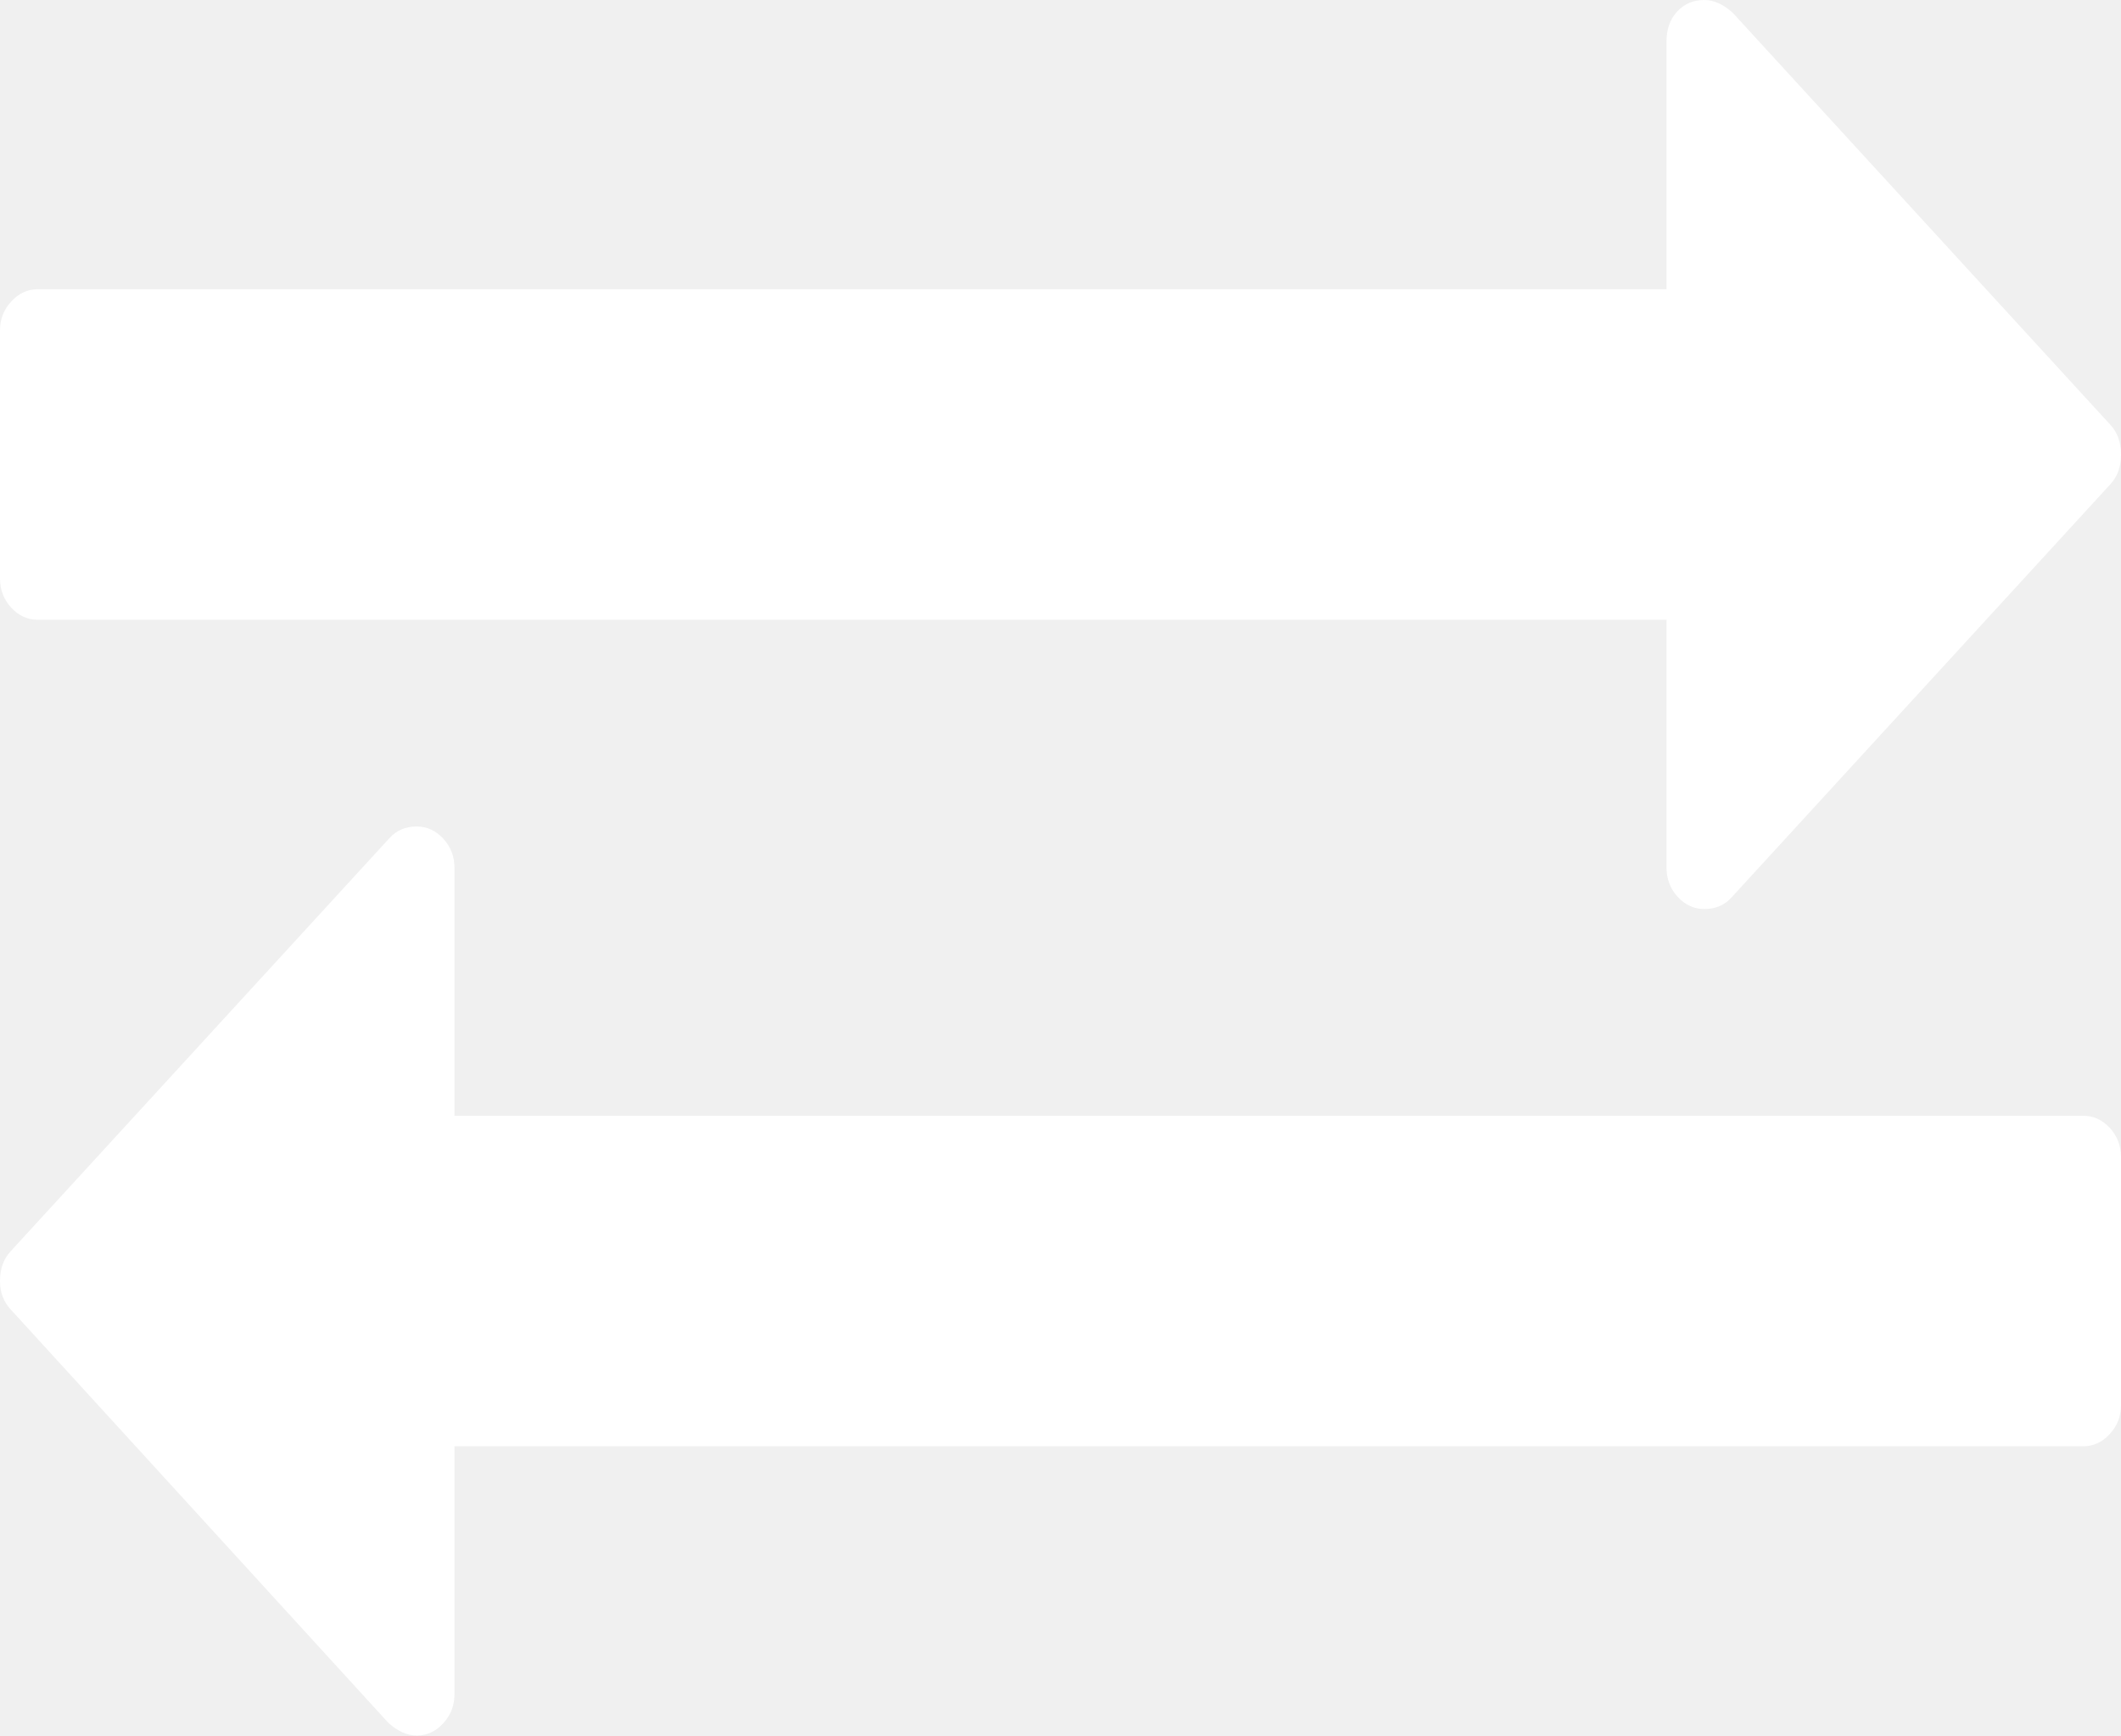
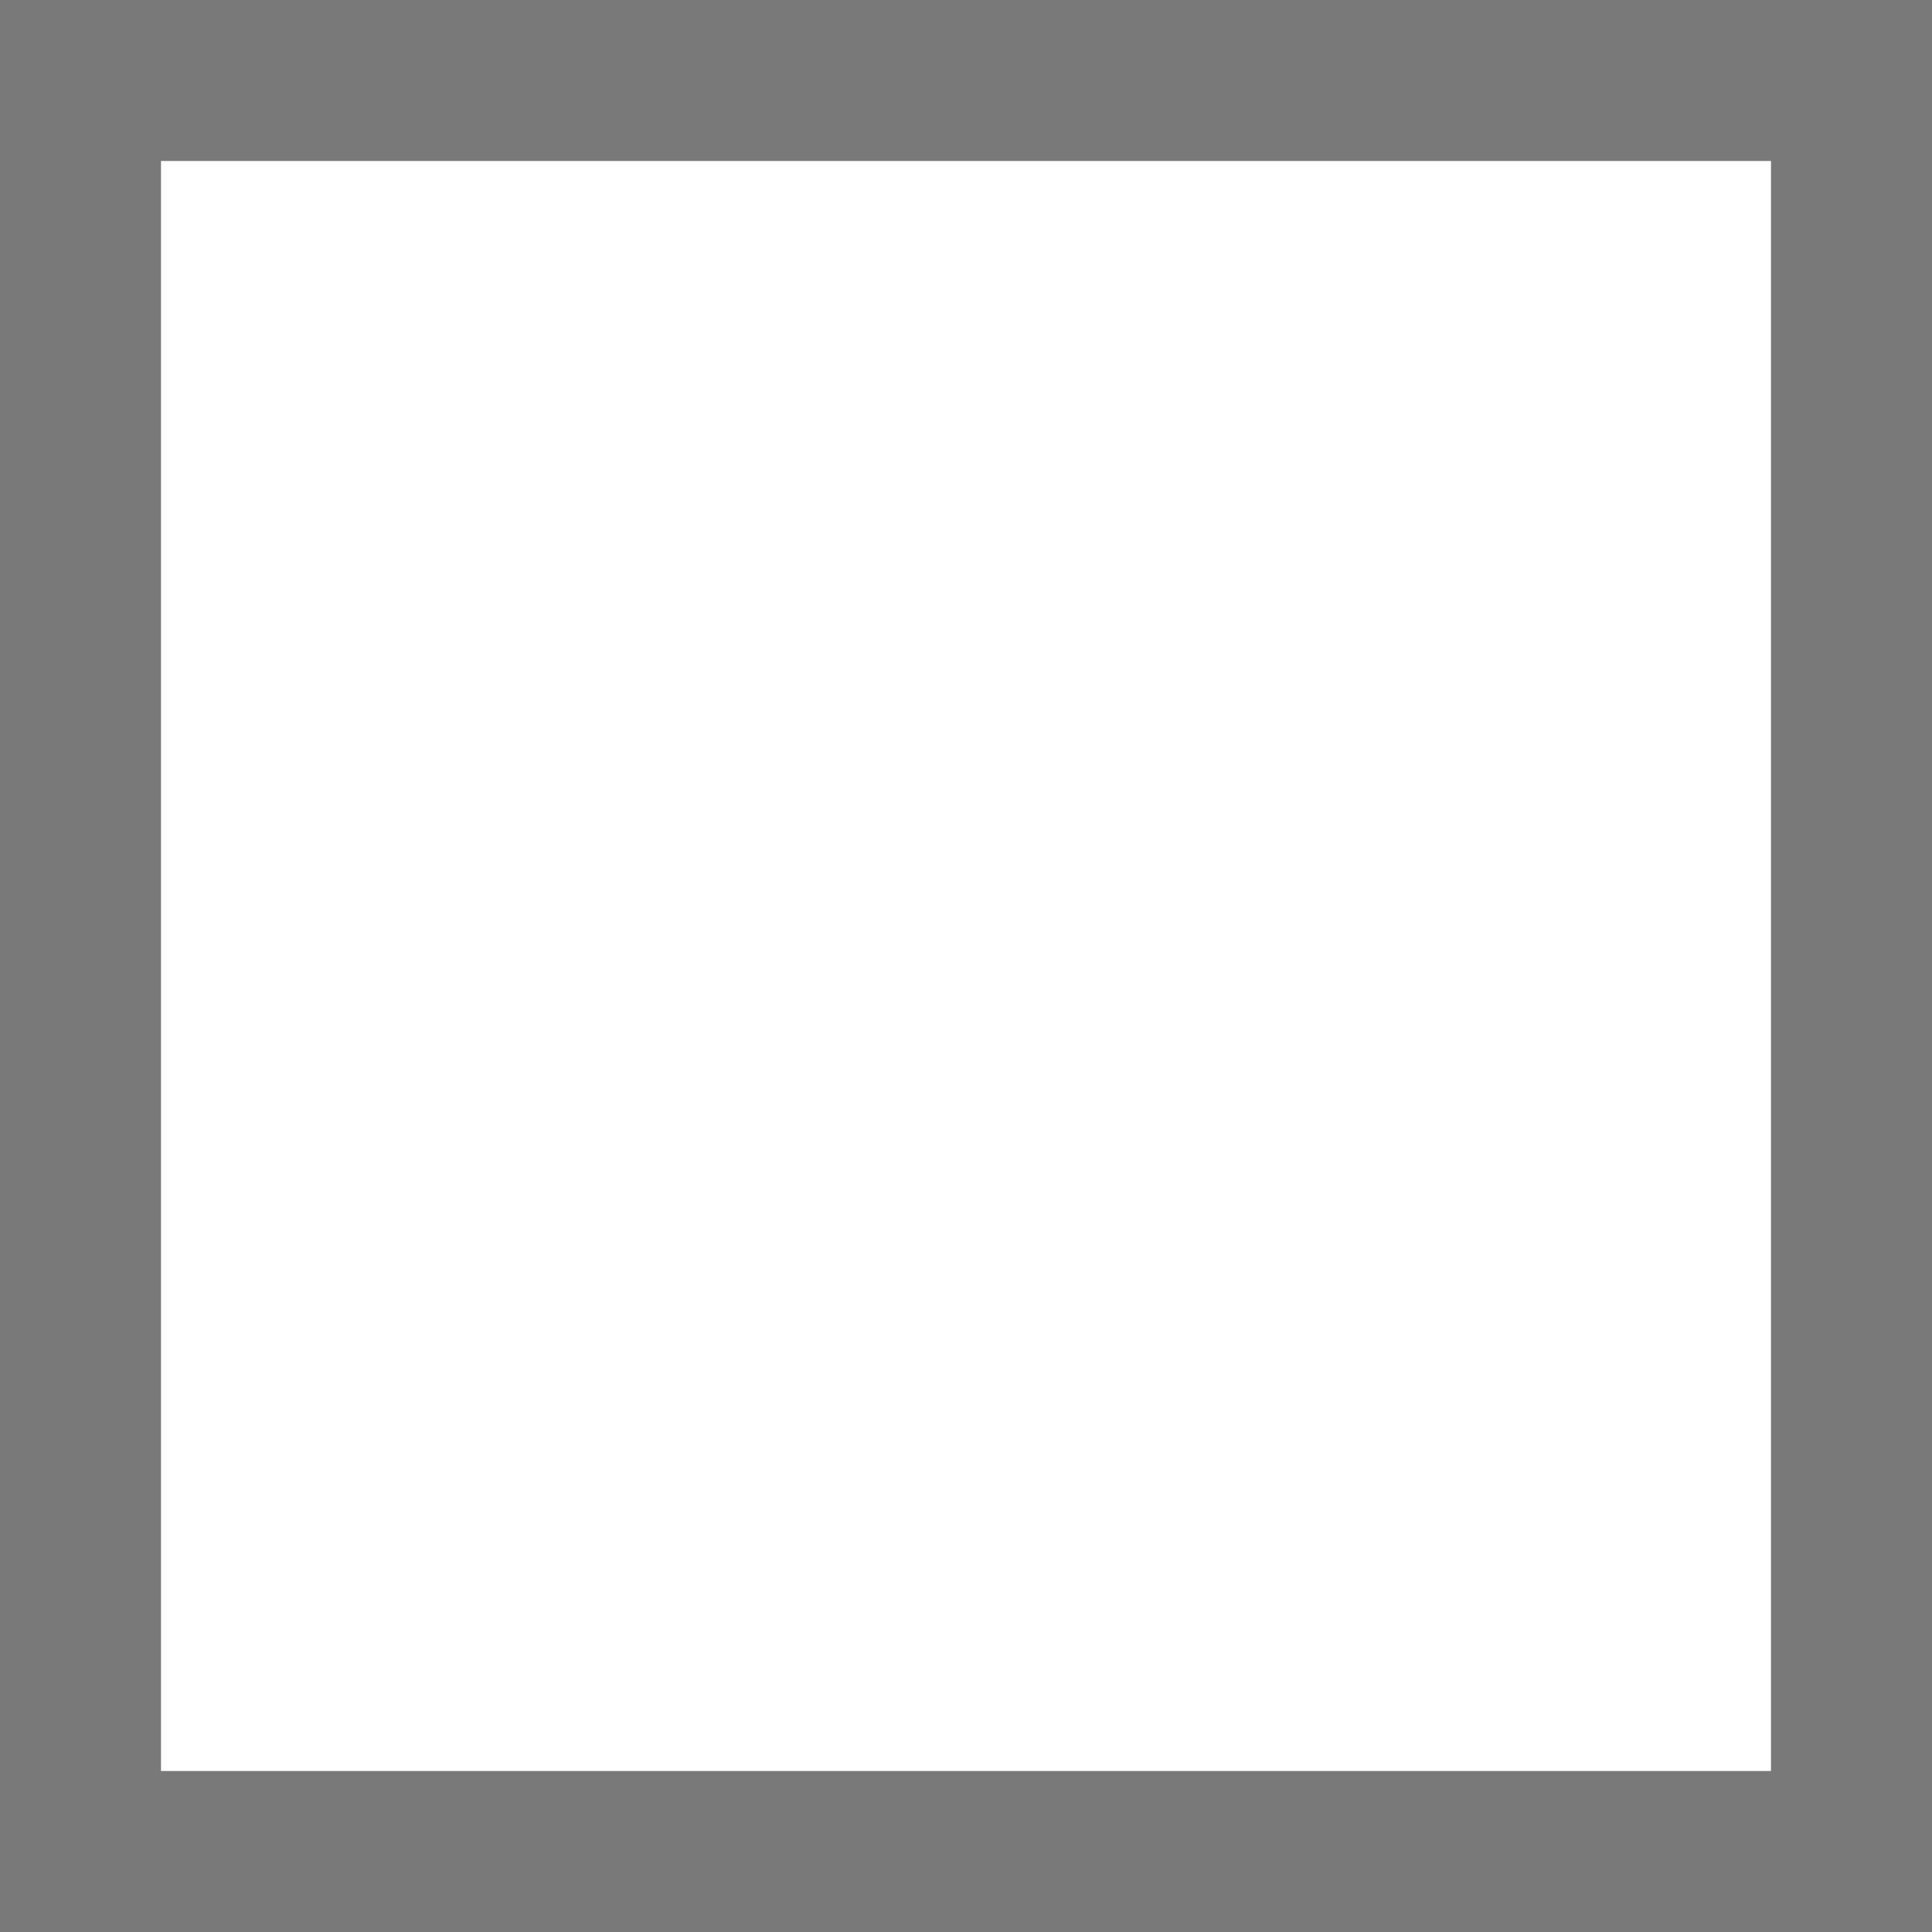
- <svg xmlns="http://www.w3.org/2000/svg" version="1.1" width="11px" height="9px">
-   <g transform="matrix(1 0 0 1 -622 -274 )">
-     <path d="M 10.942 5.849  C 10.981 5.892  11 5.942  11 6  L 11 7.286  C 11 7.344  10.981 7.394  10.942 7.436  C 10.903 7.479  10.857 7.5  10.804 7.5  L 2.357 7.5  L 2.357 8.786  C 2.357 8.844  2.338 8.894  2.299 8.936  C 2.26 8.979  2.214 9  2.161 9  C 2.112 9  2.062 8.978  2.013 8.933  L 0.055 6.79  C 0.018 6.75  0 6.701  0 6.643  C 0 6.58  0.018 6.529  0.055 6.489  L 2.02 4.346  C 2.056 4.306  2.103 4.286  2.161 4.286  C 2.214 4.286  2.26 4.307  2.299 4.349  C 2.338 4.392  2.357 4.442  2.357 4.5  L 2.357 5.786  L 10.804 5.786  C 10.857 5.786  10.903 5.807  10.942 5.849  Z M 10.945 2.203  C 10.982 2.243  11 2.295  11 2.357  C 11 2.42  10.982 2.471  10.945 2.511  L 8.98 4.654  C 8.944 4.694  8.897 4.714  8.839 4.714  C 8.786 4.714  8.74 4.693  8.701 4.651  C 8.662 4.608  8.643 4.558  8.643 4.5  L 8.643 3.214  L 0.196 3.214  C 0.143 3.214  0.097 3.193  0.058 3.151  C 0.019 3.108  0 3.058  0 3  L 0 1.714  C 0 1.656  0.019 1.606  0.058 1.564  C 0.097 1.521  0.143 1.5  0.196 1.5  L 8.643 1.5  L 8.643 0.214  C 8.643 0.152  8.661 0.1  8.698 0.06  C 8.735 0.02  8.782 0  8.839 0  C 8.888 0  8.938 0.022  8.987 0.067  L 10.945 2.203  Z " fill-rule="nonzero" fill="#ffffff" stroke="none" transform="matrix(1 0 0 1 622 274 )" />
-   </g>
+ <svg xmlns="http://www.w3.org/2000/svg" version="1.1" width="12px" height="12px" viewBox="964 321.5  12 12">
+   <path d="M 964.5 322  L 975.5 322  L 975.5 333  L 964.5 333  L 964.5 322  Z " fill-rule="nonzero" fill="#ffffff" stroke="none" />
+   <path d="M 964.5 322  L 975.5 322  L 975.5 333  L 964.5 333  L 964.5 322  Z " stroke-width="1" stroke="#797979" fill="none" />
</svg>
